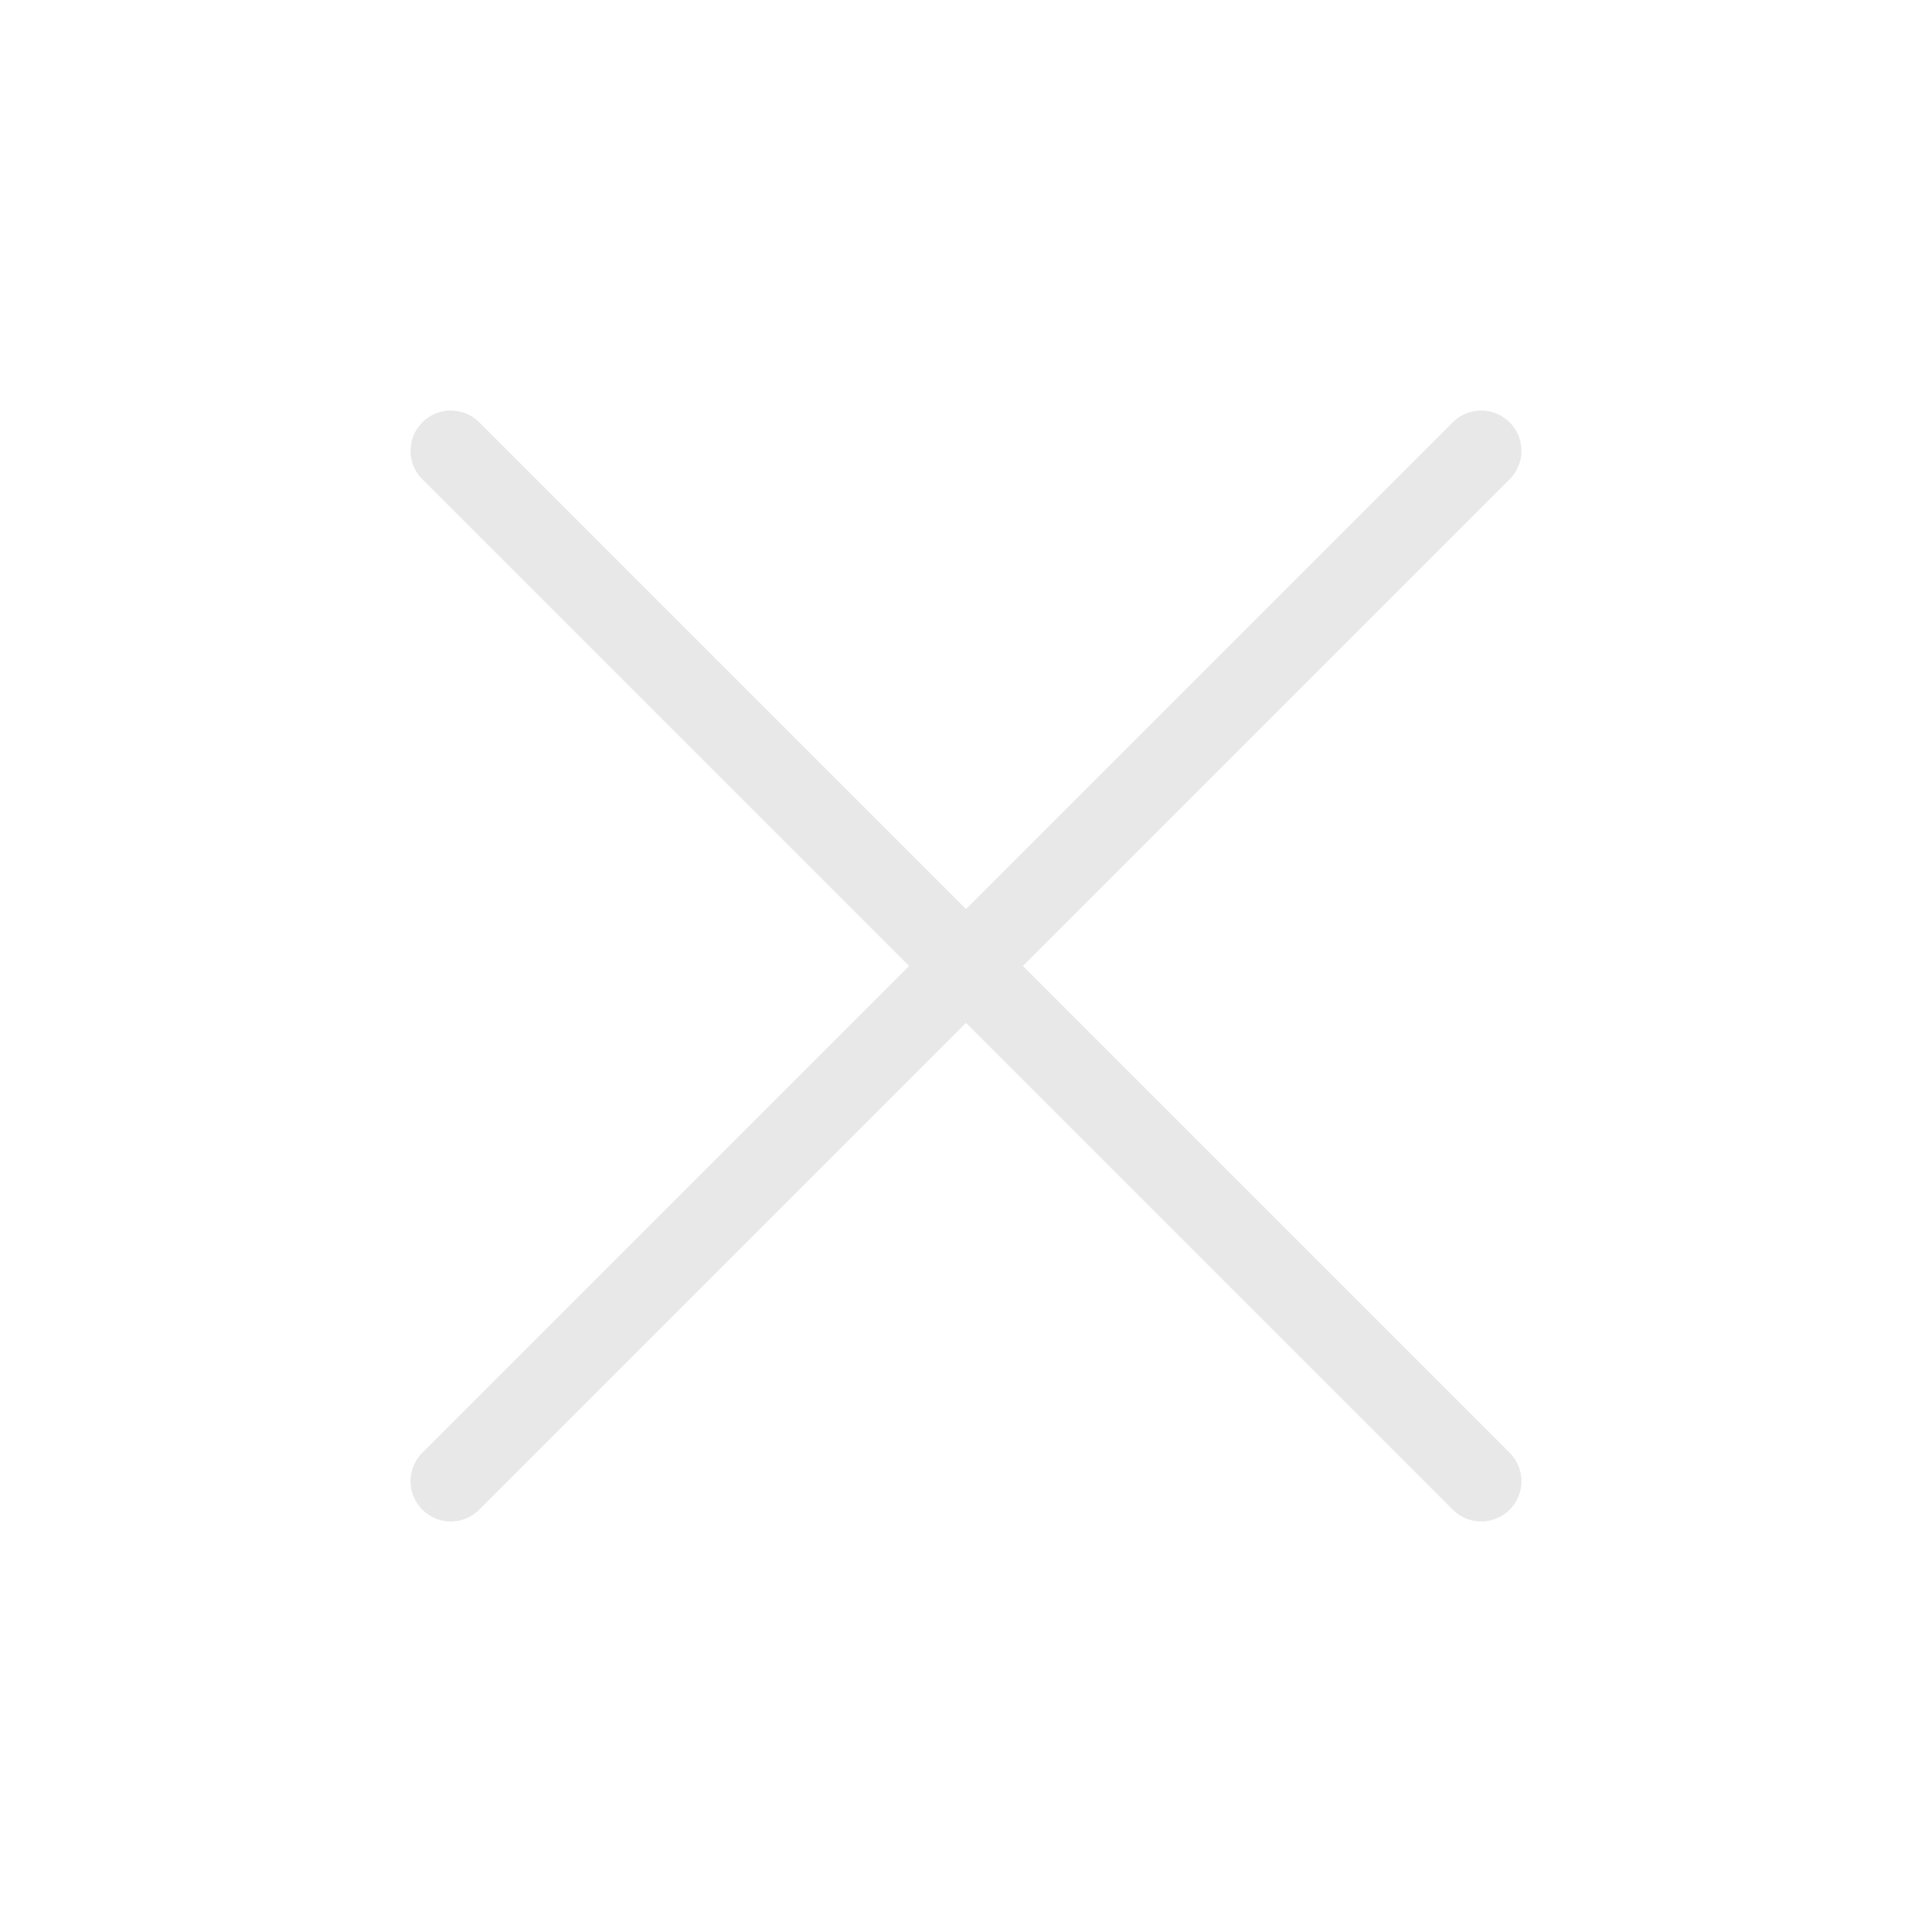
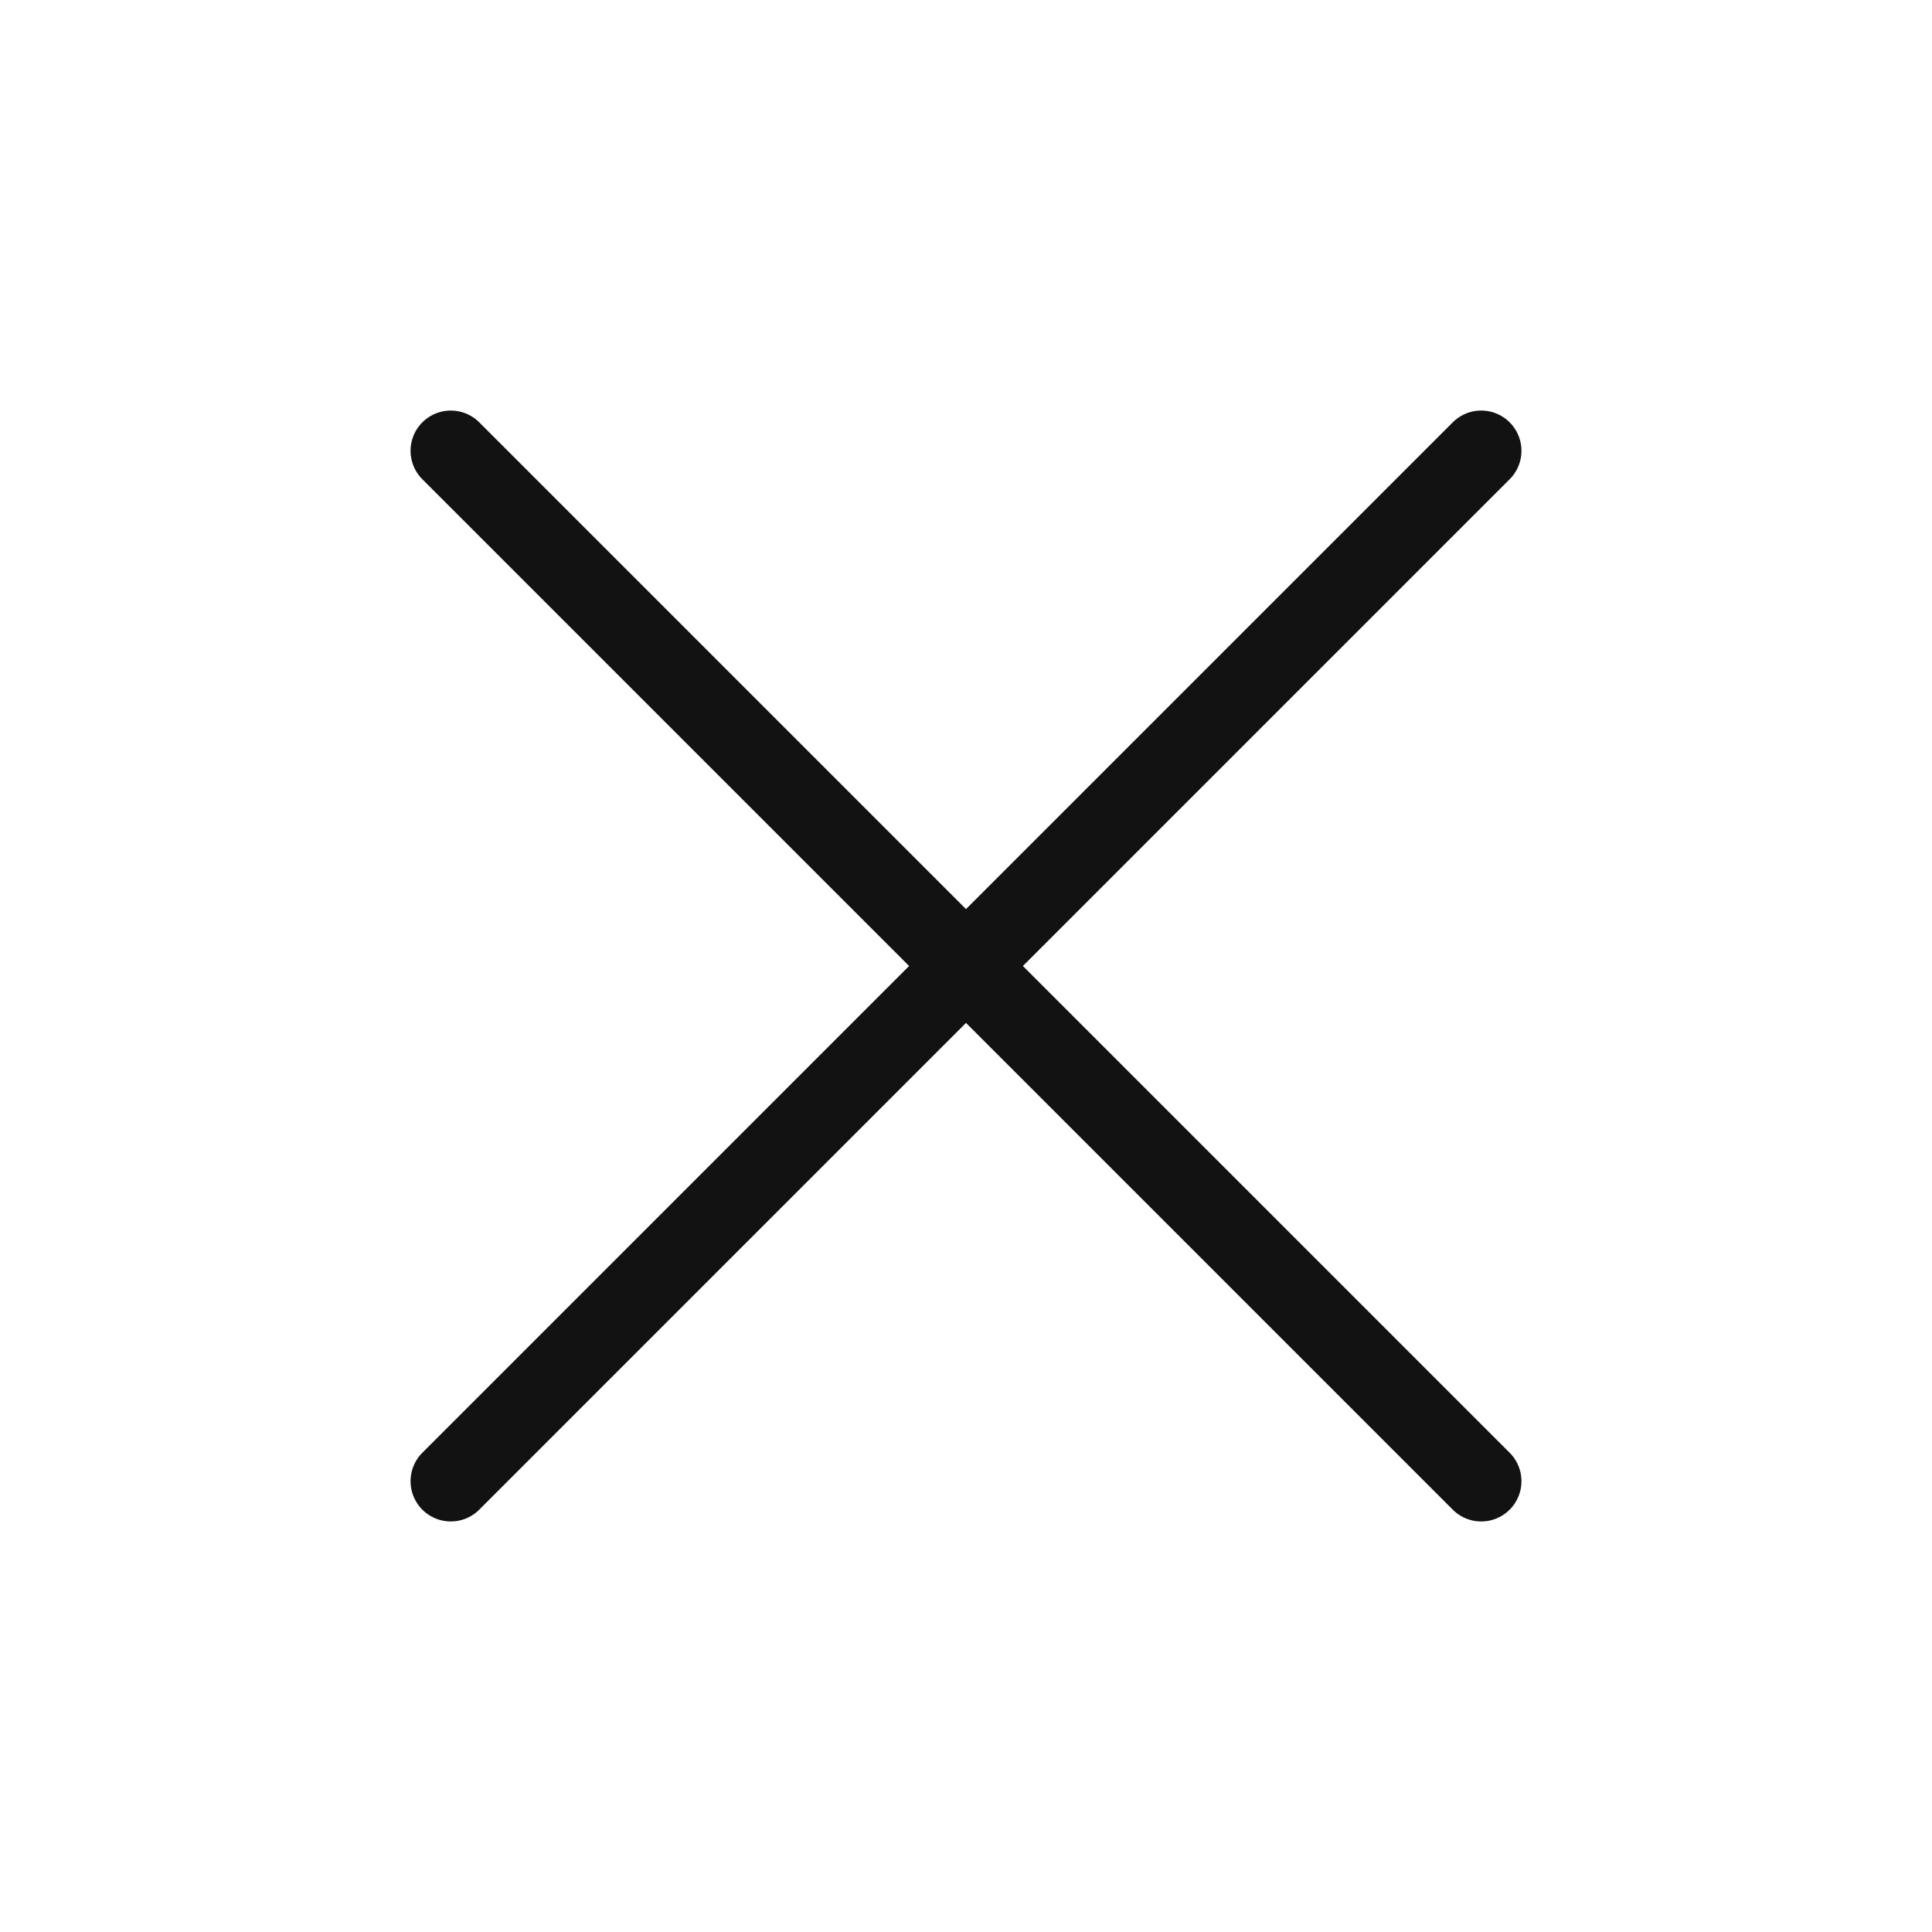
<svg xmlns="http://www.w3.org/2000/svg" width="24" height="24" viewBox="0 0 24 24" fill="none">
-   <path d="M5.6 5.6L18.4 18.4" stroke="#E8E8E8" stroke-linecap="round" stroke-linejoin="round" />
-   <path d="M5.6 18.4L18.4 5.6" stroke="#E8E8E8" stroke-linecap="round" stroke-linejoin="round" />
+   <path d="M5.6 5.6L18.4 18.4" stroke="#121212" stroke-linecap="round" stroke-linejoin="round" />
+   <path d="M5.6 18.4L18.4 5.6" stroke="#121212" stroke-linecap="round" stroke-linejoin="round" />
</svg>
